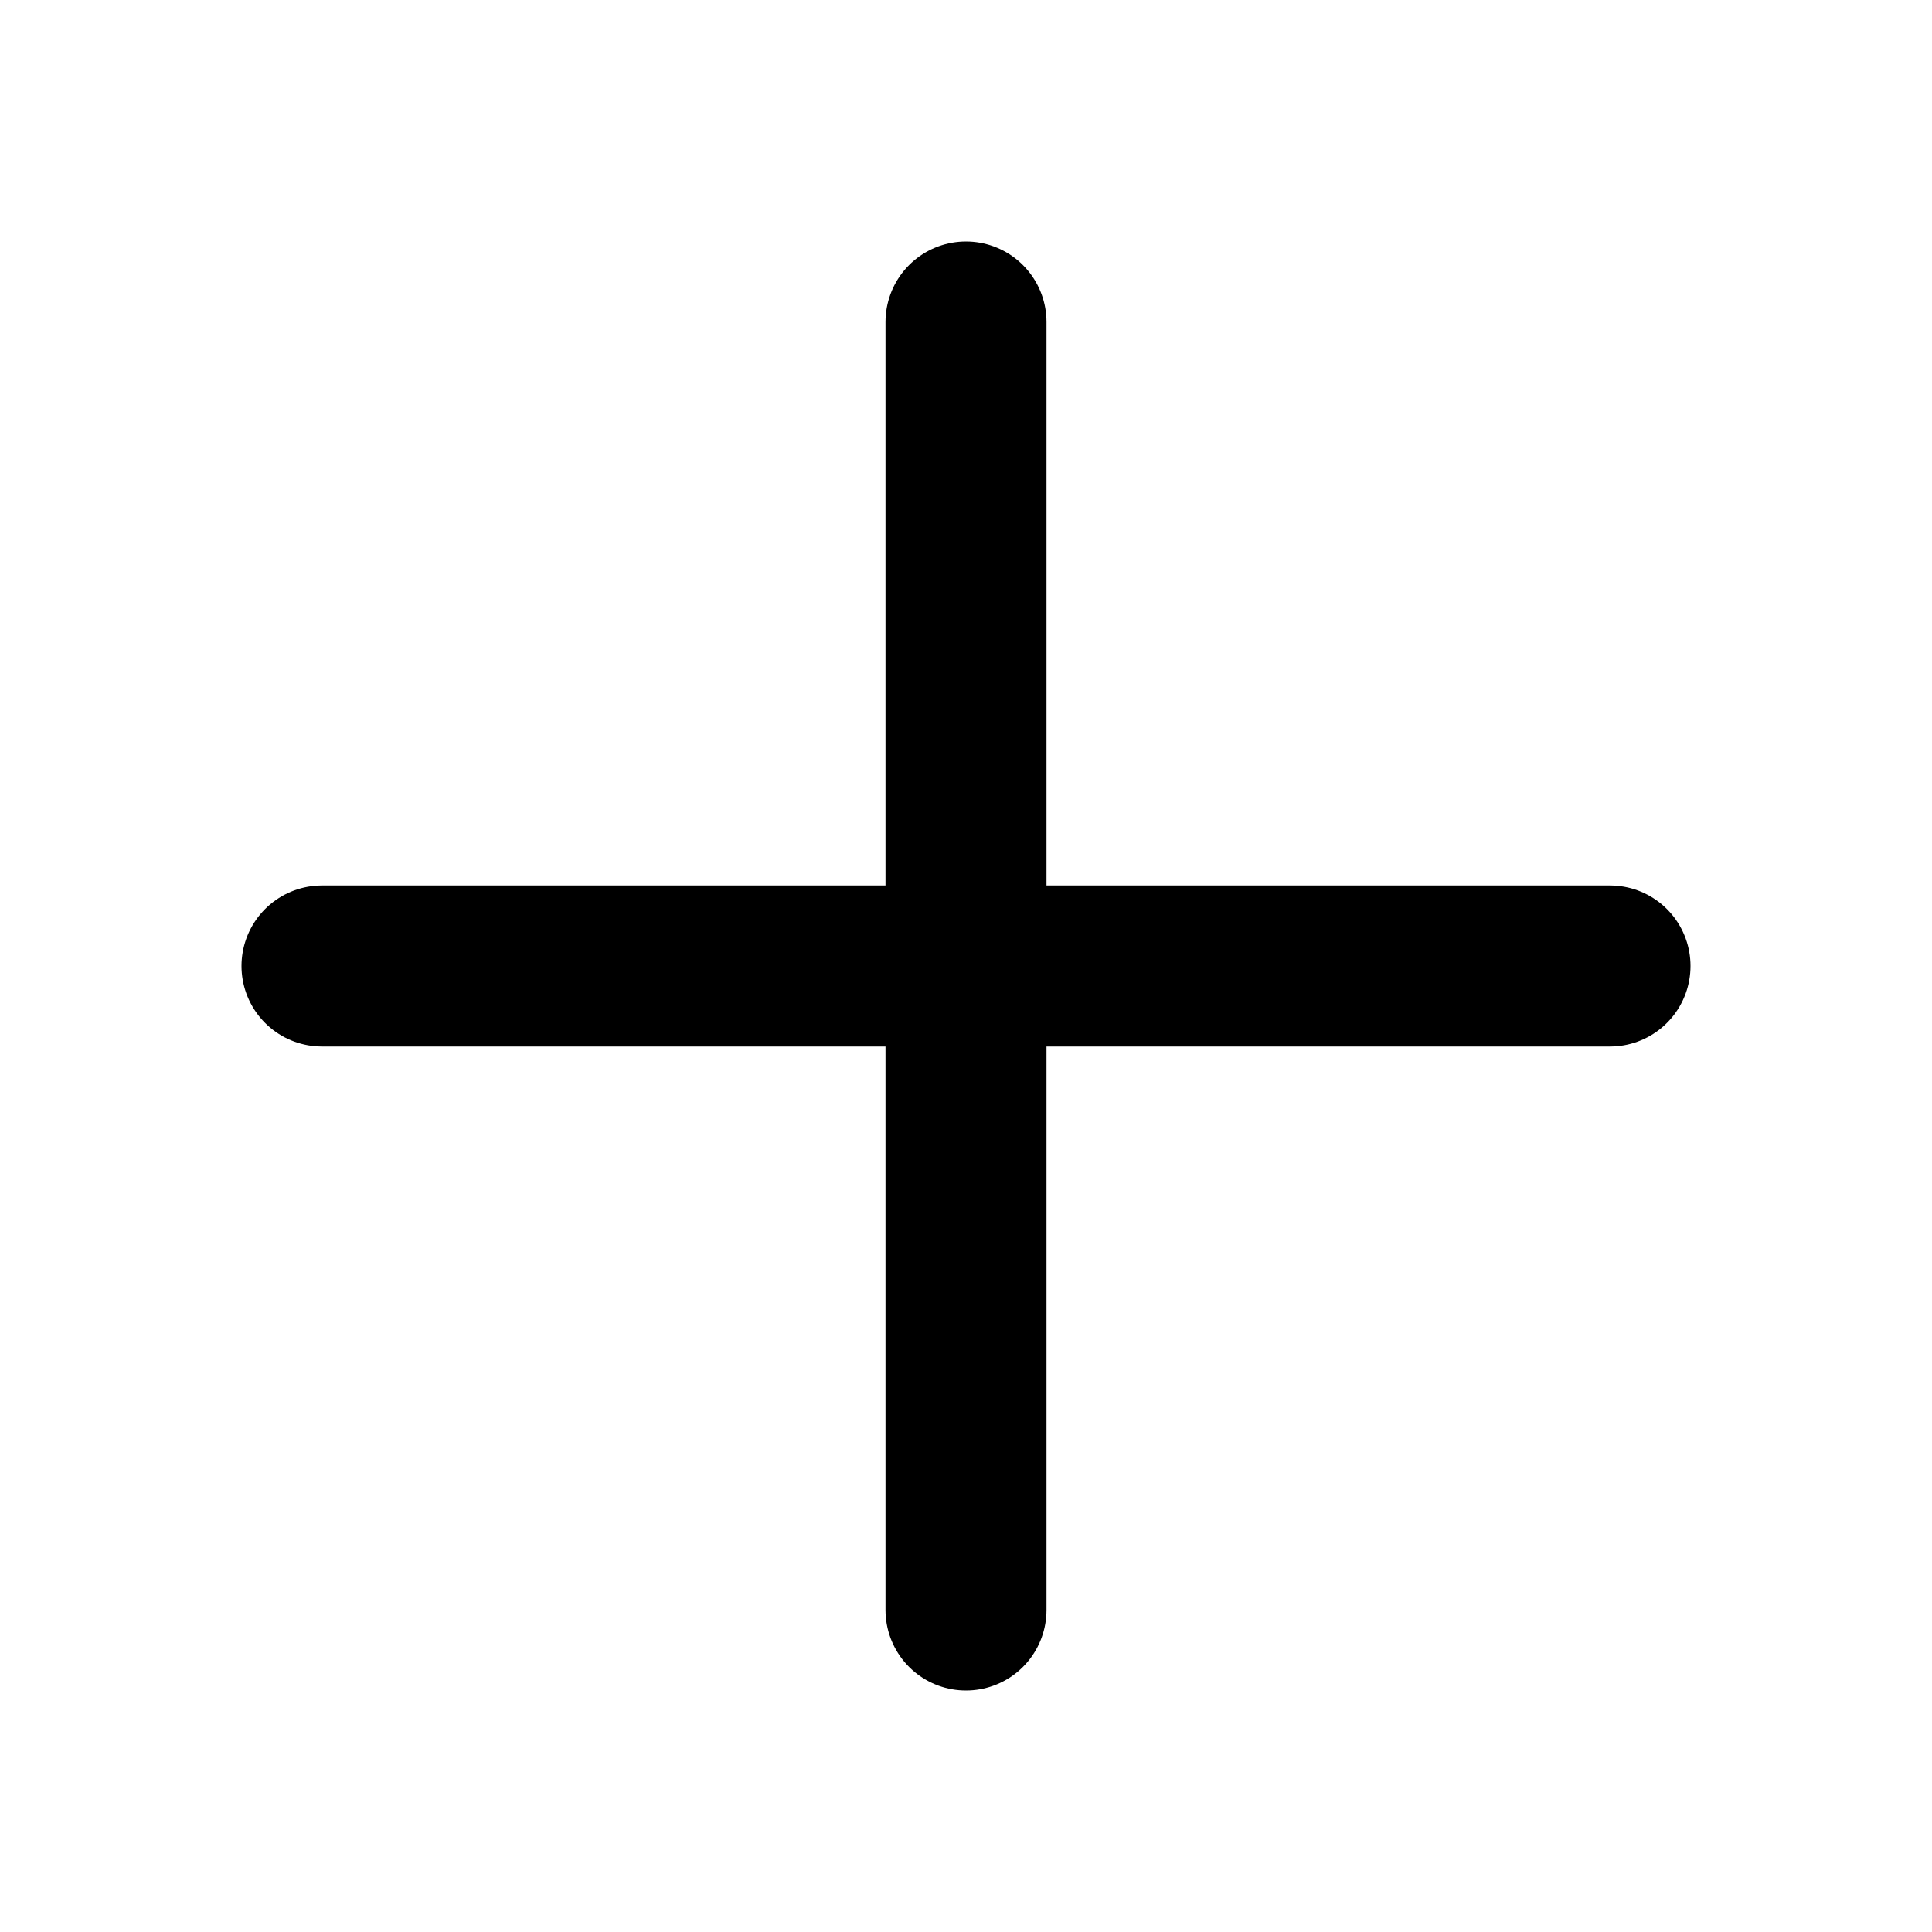
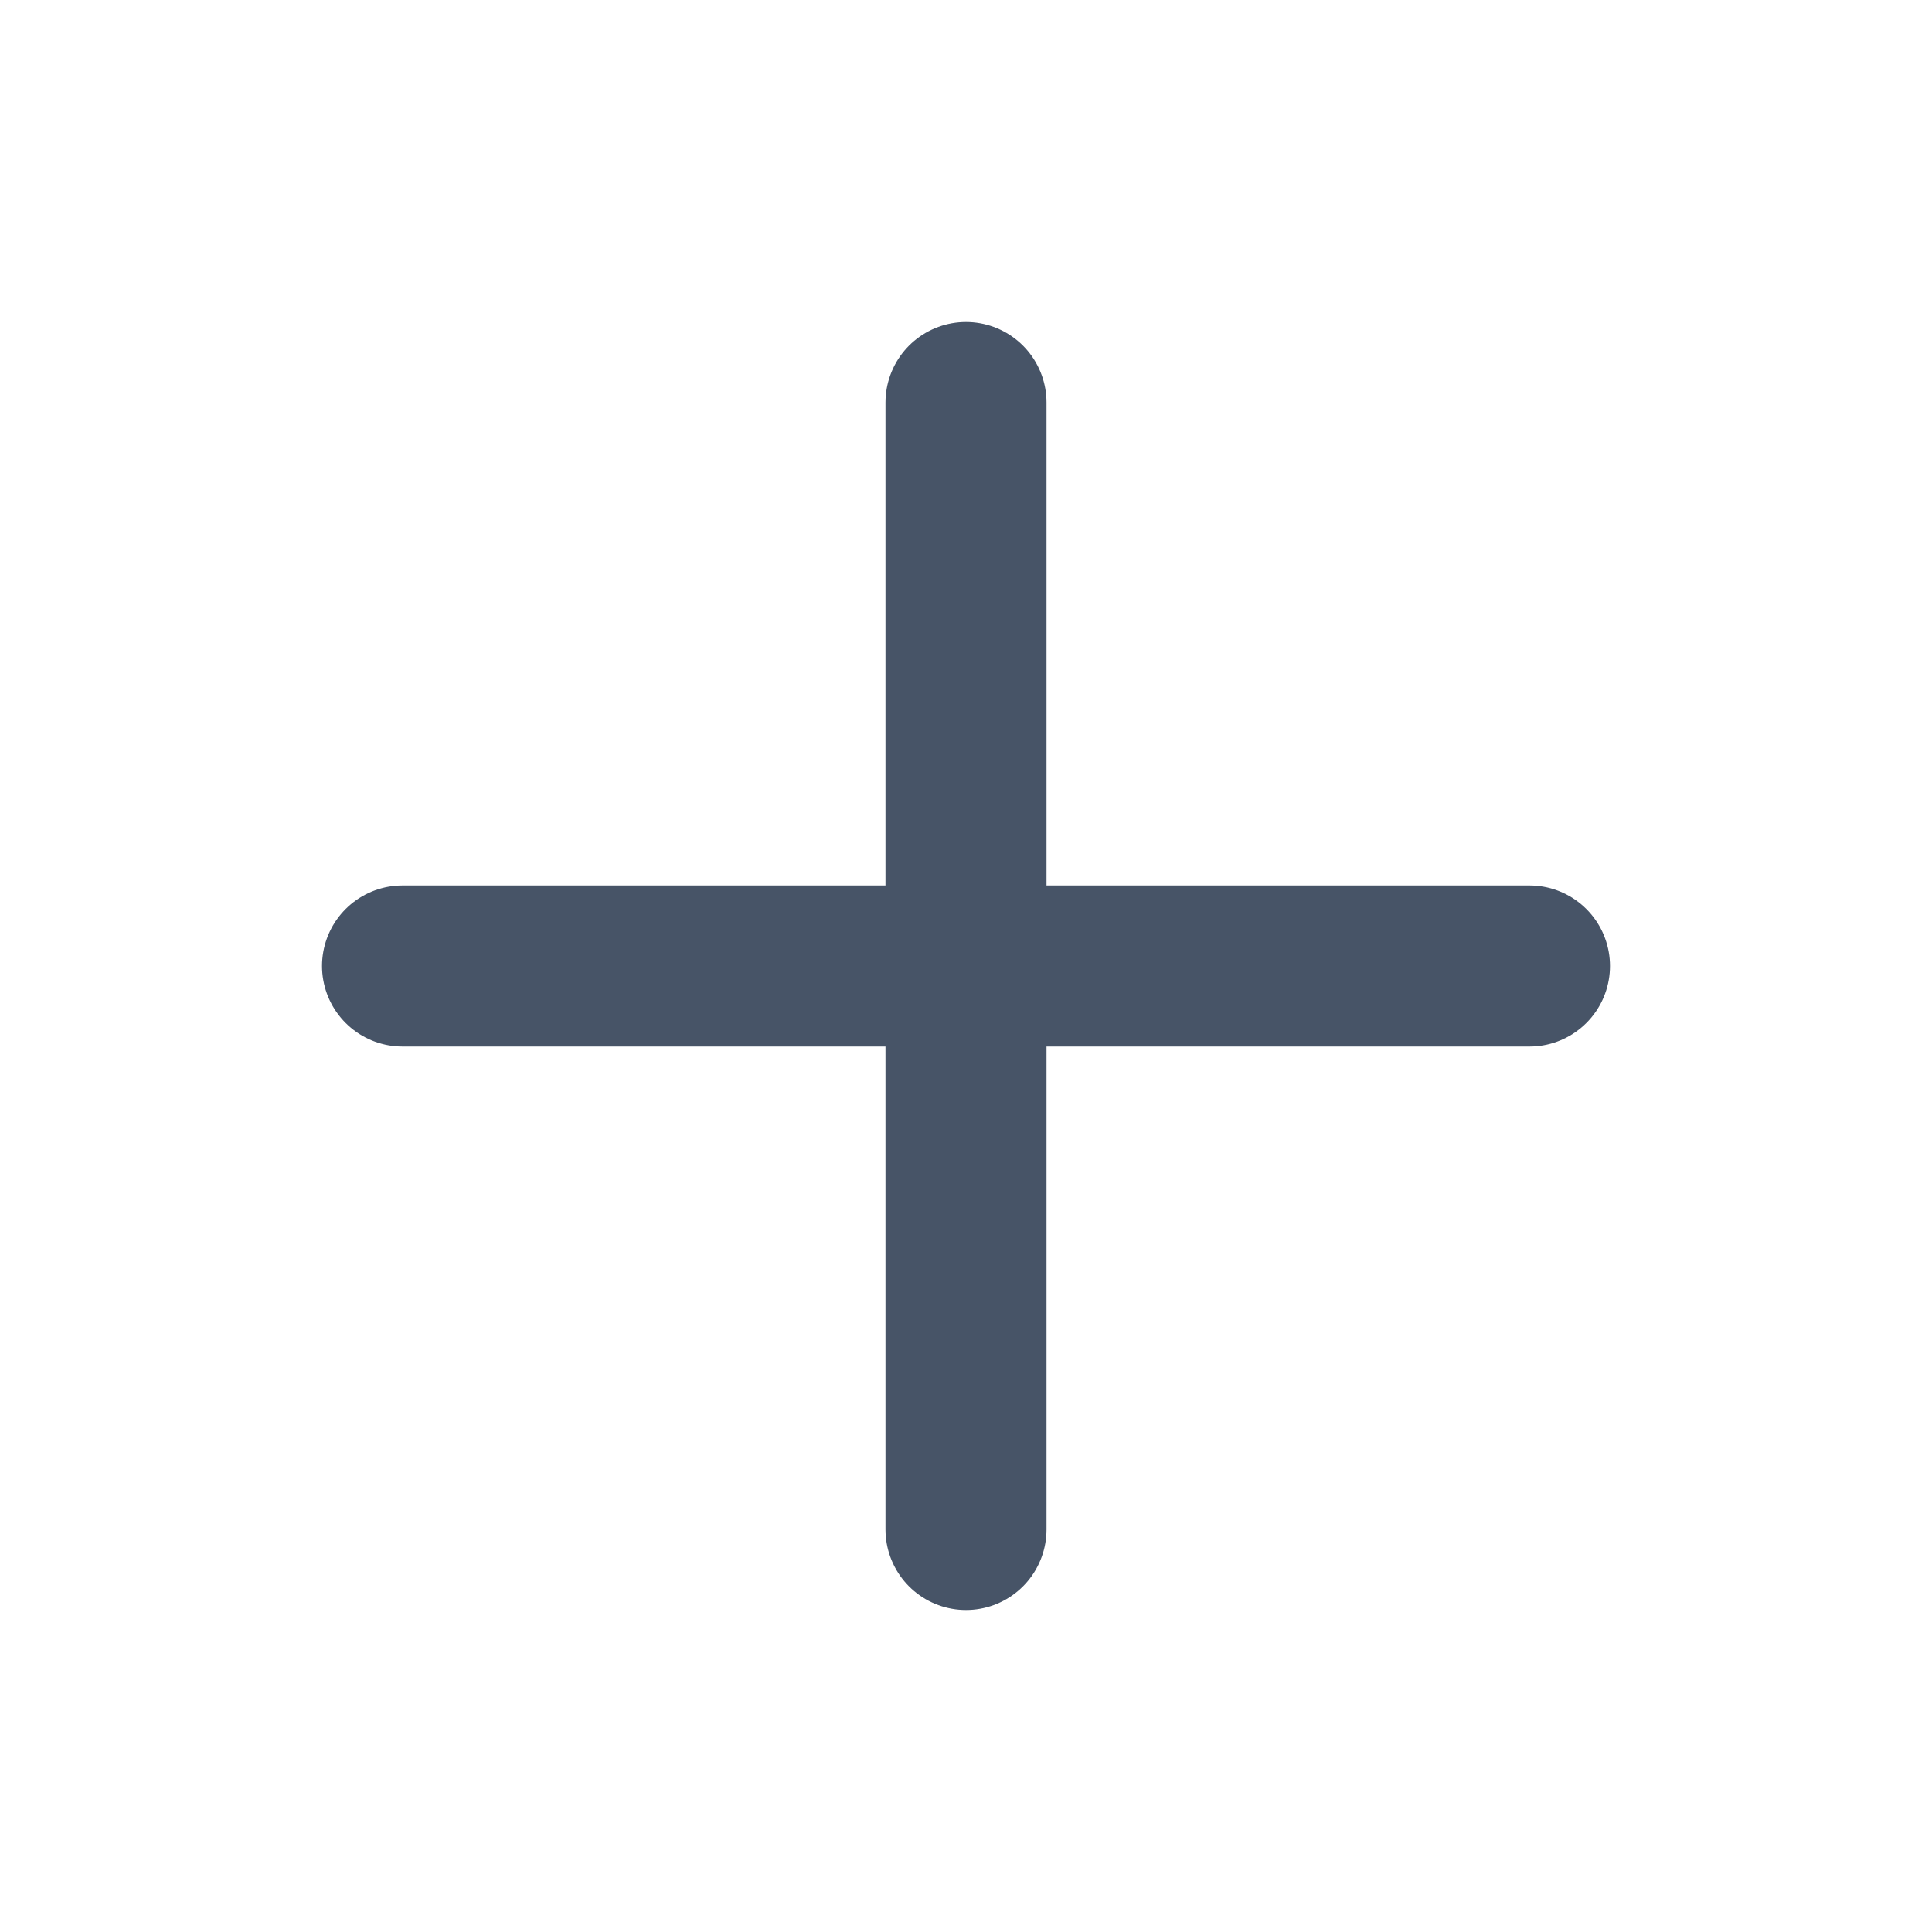
- <svg xmlns="http://www.w3.org/2000/svg" width="800px" height="800px" viewBox="0 0 24 24" fill="none">
-   <path d="M4 12H20M12 4V20" stroke="#000000" stroke-width="2" stroke-linecap="round" stroke-linejoin="round" />
+ <svg xmlns="http://www.w3.org/2000/svg" width="20" height="20" viewBox="0 0 20 20" fill="none">
+   <path d="M10 4.167V15.833M4.167 10H15.833" stroke="#475467" stroke-width="1.667" stroke-linecap="round" stroke-linejoin="round" />
</svg>
